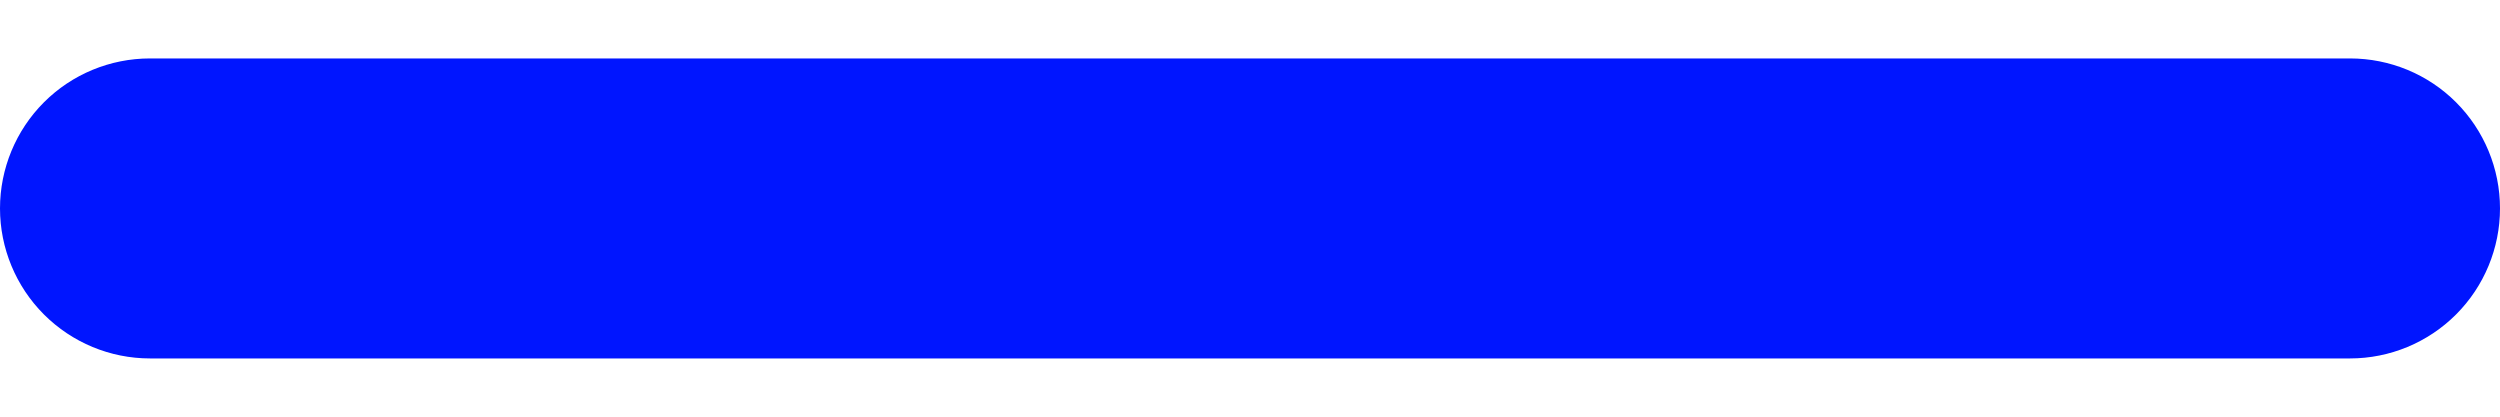
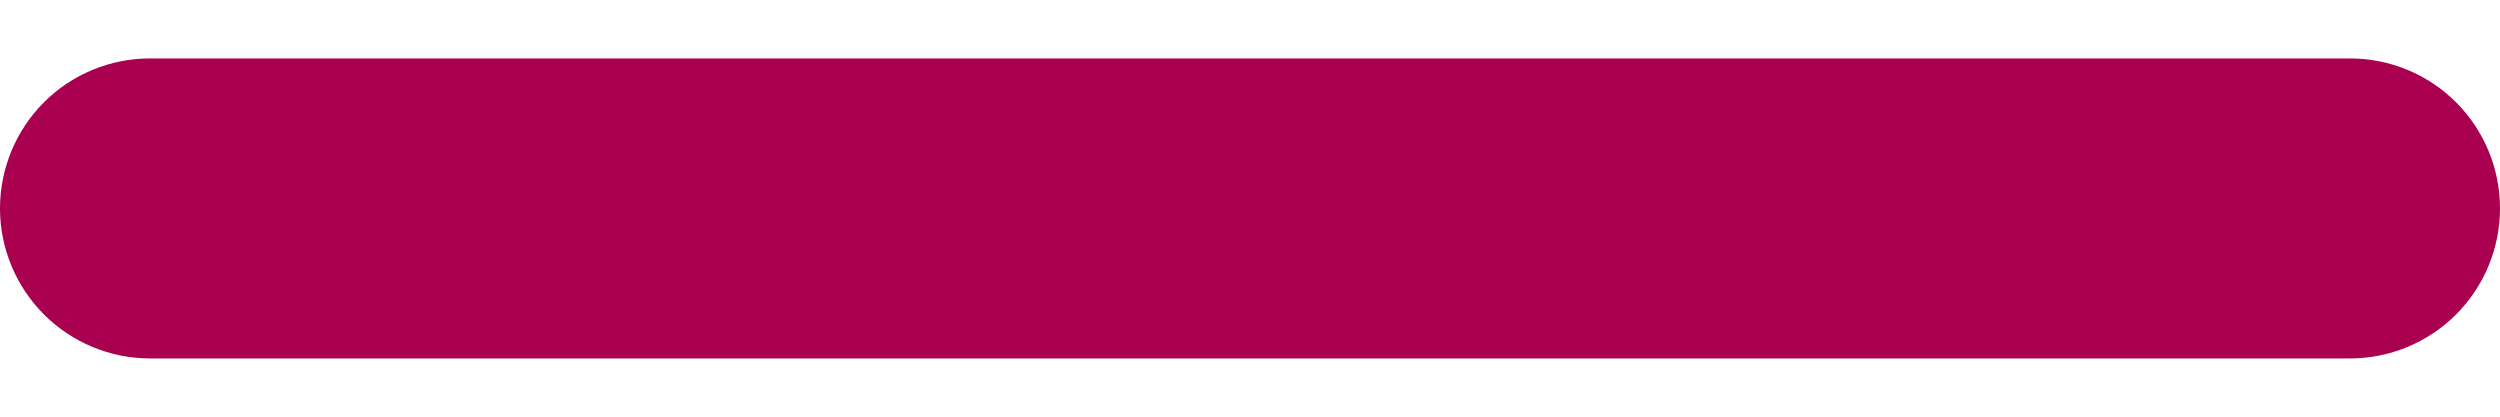
<svg xmlns="http://www.w3.org/2000/svg" width="24" height="4" viewBox="0 0 24 4" fill="none">
-   <path d="M24 2.001C24 2.382 23.848 2.749 23.578 3.019C23.308 3.289 22.942 3.441 22.56 3.441H12H1.44C1.058 3.441 0.692 3.289 0.422 3.019C0.152 2.749 0 2.382 0 2.001C0 1.619 0.152 1.252 0.422 0.982C0.692 0.712 1.058 0.561 1.44 0.561H12H22.56C22.942 0.561 23.308 0.712 23.578 0.982C23.848 1.252 24 1.619 24 2.001Z" fill="#0015FF" />
+   <path d="M24 2.001C24 2.382 23.848 2.749 23.578 3.019C23.308 3.289 22.942 3.441 22.56 3.441H12H1.44C1.058 3.441 0.692 3.289 0.422 3.019C0.152 2.749 0 2.382 0 2.001C0 1.619 0.152 1.252 0.422 0.982C0.692 0.712 1.058 0.561 1.44 0.561H12H22.56C22.942 0.561 23.308 0.712 23.578 0.982C23.848 1.252 24 1.619 24 2.001Z" fill="#A9004F" />
</svg>
